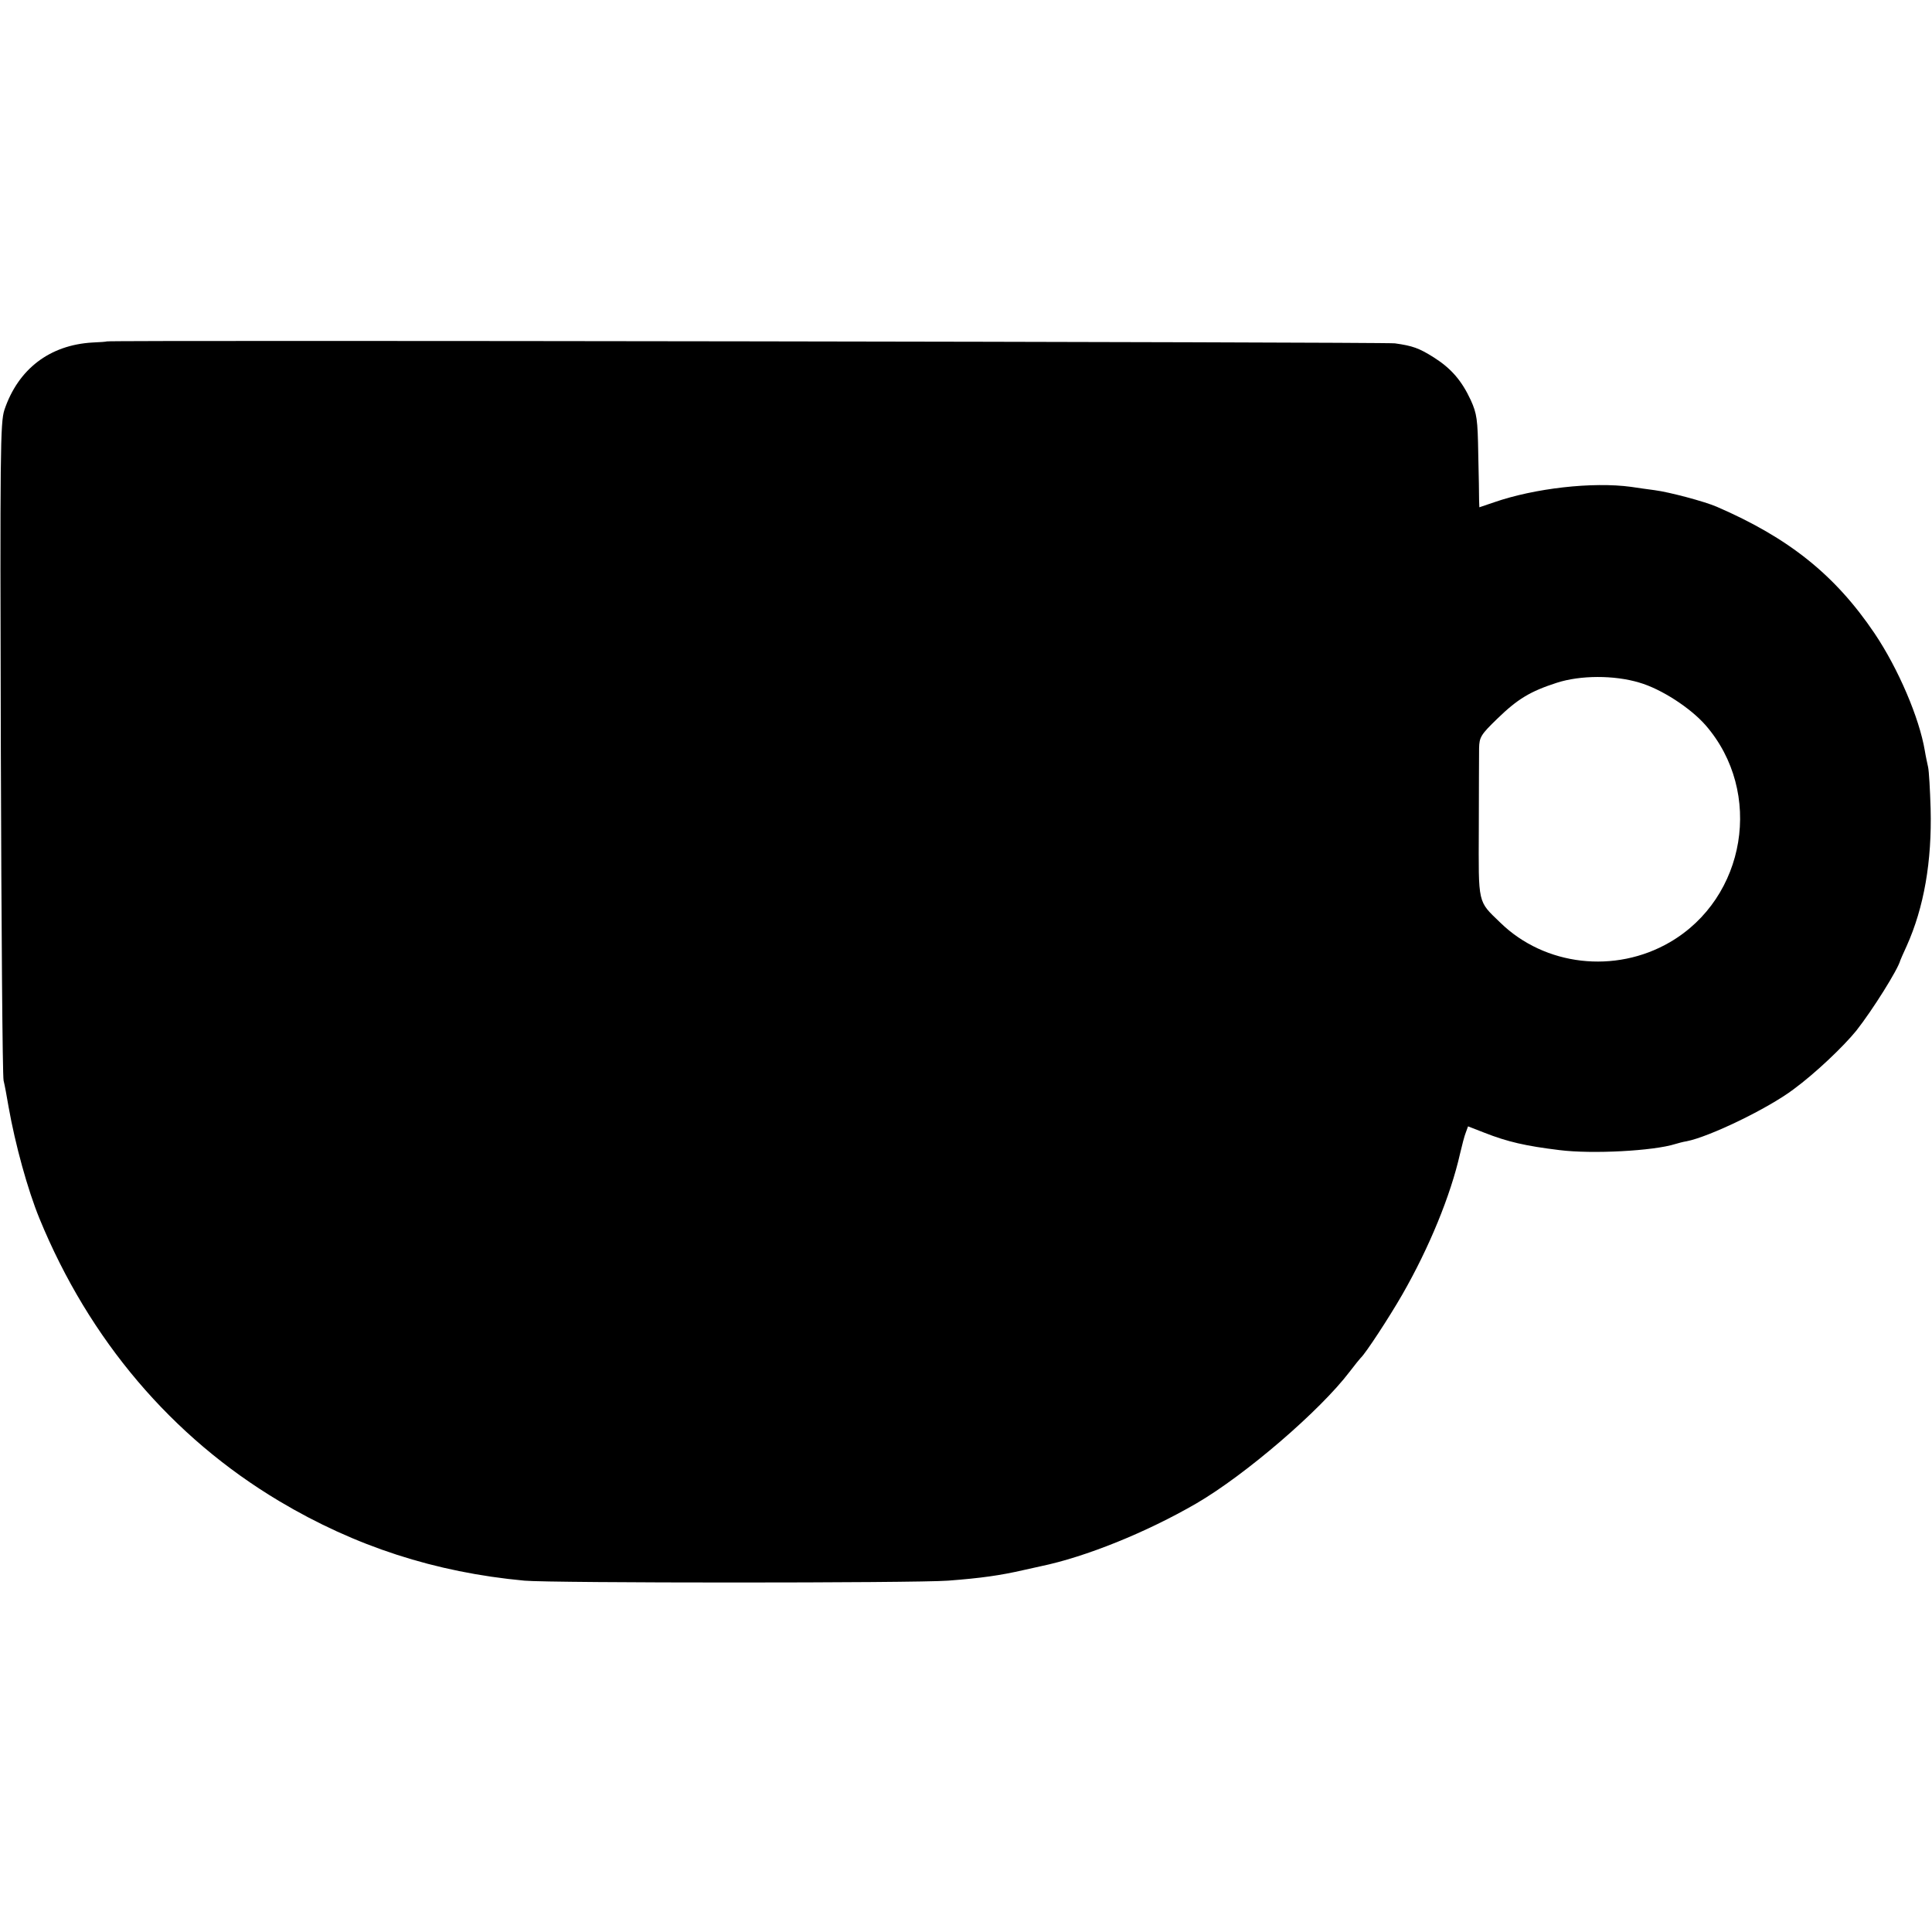
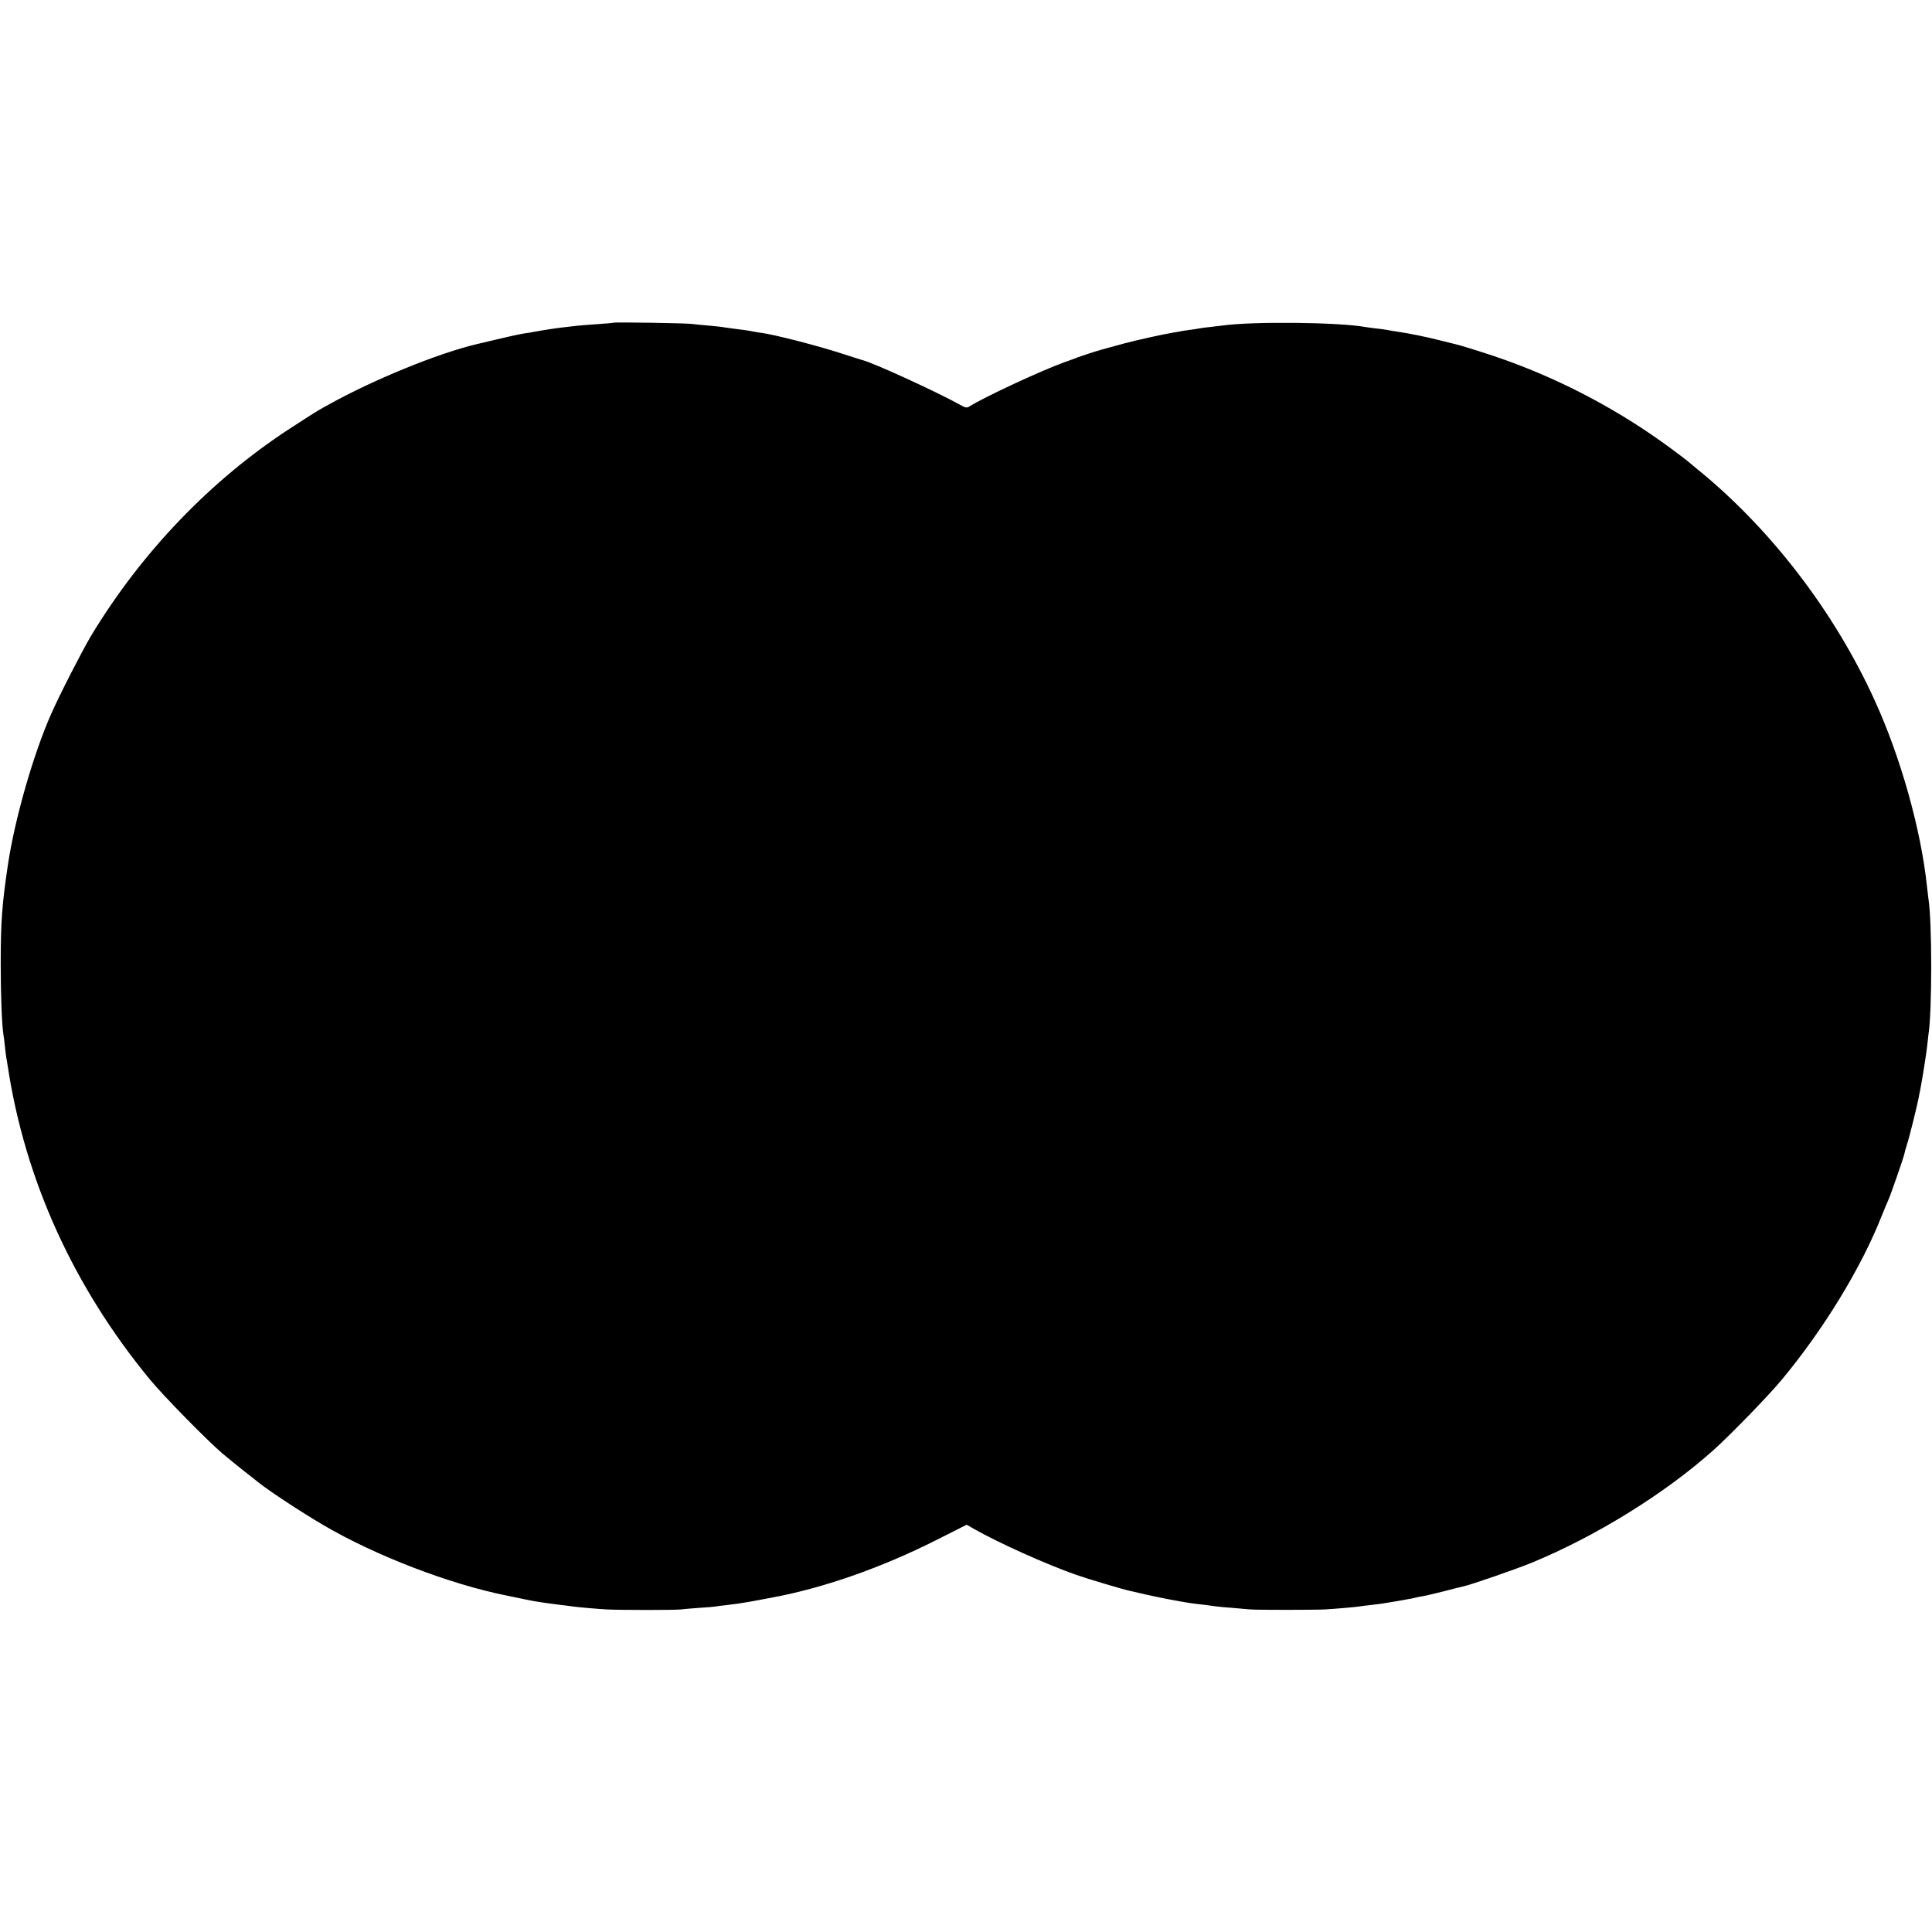
- <svg xmlns="http://www.w3.org/2000/svg" version="1.0" width="700pt" height="700pt" viewBox="0 0 700 700" preserveAspectRatio="xMidYMid meet">
-   <g transform="translate(0,700) scale(0.1,-0.1)" fill="#000000" stroke="none">
-     <path d="M387 5763 c-1 -1 -24 -3 -52 -4 -155 -9 -269 -96 -319 -244 -15 -46 -16 -145 -13 -1225 2 -646 6 -1188 10 -1205 4 -16 12 -59 18 -95 24 -136 69 -300 112 -405 180 -439 480 -792 869 -1024 275 -164 565 -258 888 -288 97 -9 1416 -9 1535 0 119 9 189 19 272 38 27 6 55 12 63 14 164 34 384 123 565 228 177 103 448 336 555 477 19 25 37 47 40 50 17 15 104 148 151 230 97 169 175 359 209 510 7 30 16 65 21 77 l8 22 59 -23 c84 -33 149 -48 272 -63 119 -15 341 -3 420 22 10 3 28 8 41 10 82 16 294 118 387 188 79 58 181 155 228 213 59 75 151 222 159 254 1 3 11 26 23 52 63 140 92 307 87 498 -2 69 -6 136 -9 150 -3 14 -9 41 -12 60 -20 119 -96 297 -182 425 -143 212 -311 346 -572 459 -44 19 -171 53 -225 60 -22 3 -60 8 -85 12 -140 19 -350 -5 -497 -56 l-53 -18 -1 26 c0 15 -1 90 -3 167 -2 126 -5 146 -27 195 -33 71 -71 115 -134 155 -54 34 -77 42 -141 51 -35 5 -4663 12 -4667 7z m5552 -1236 c80 -23 186 -92 241 -155 210 -242 147 -625 -130 -786 -198 -115 -453 -86 -614 71 -83 80 -79 64 -78 341 0 136 1 267 1 291 1 40 6 49 66 107 73 71 119 99 215 130 86 28 209 28 299 1z" />
+ <svg xmlns="http://www.w3.org/2000/svg" version="1.0" width="1350pt" height="1350pt" viewBox="0 0 1350 1350" preserveAspectRatio="xMidYMid meet">
+   <g transform="translate(0,1350) scale(0.1,-0.1)" fill="#000000" stroke="none">
+     <path d="M4288 11245 c-1 -1 -52 -6 -113 -10 -60 -4 -123 -9 -140 -11 -16 -2 -48 -6 -70 -8 -61 -6 -171 -23 -218 -32 -16 -3 -38 -7 -50 -9 -44 -5 -105 -18 -227 -47 -69 -16 -132 -31 -140 -33 -273 -65 -721 -248 -1035 -423 -86 -47 -89 -50 -270 -167 -553 -360 -1037 -865 -1390 -1450 -60 -101 -221 -414 -278 -545 -124 -279 -255 -737 -302 -1055 -41 -275 -50 -398 -50 -690 0 -223 8 -424 19 -495 3 -14 7 -50 10 -80 3 -30 8 -66 10 -80 3 -14 7 -41 10 -60 121 -796 460 -1542 994 -2190 96 -116 396 -422 507 -517 33 -28 101 -83 150 -122 50 -39 95 -74 100 -79 78 -62 300 -208 455 -299 363 -213 883 -413 1280 -492 88 -18 93 -19 140 -29 25 -6 68 -13 95 -17 28 -4 59 -9 70 -10 11 -2 45 -6 75 -10 30 -3 66 -8 80 -10 40 -6 170 -17 240 -21 92 -5 478 -5 520 0 19 3 76 7 126 11 51 3 100 7 110 9 11 2 46 7 79 10 33 4 71 9 85 11 64 10 99 16 145 25 28 5 61 12 75 14 368 67 777 210 1165 406 l210 106 50 -29 c172 -98 508 -249 717 -322 73 -26 329 -102 364 -109 11 -2 57 -13 104 -24 47 -11 123 -27 170 -36 157 -29 146 -27 265 -41 28 -4 61 -8 75 -10 14 -2 63 -7 110 -10 47 -4 103 -9 125 -11 48 -4 447 -4 525 0 68 4 220 17 240 21 8 2 44 6 80 10 36 4 74 9 85 11 10 2 35 6 55 9 20 3 47 8 60 10 14 3 41 8 60 11 19 3 41 7 49 10 8 2 30 7 50 10 20 3 88 19 151 35 63 17 126 32 139 35 48 10 360 118 466 161 450 184 939 486 1280 792 116 104 388 384 476 491 293 353 554 780 698 1145 18 44 38 94 46 110 16 35 105 291 111 319 2 11 10 40 18 65 17 50 69 262 82 326 4 22 8 45 10 50 4 21 24 132 29 170 4 22 8 51 10 65 3 14 7 50 11 80 3 30 7 66 9 79 26 162 26 790 0 952 -2 13 -6 51 -10 84 -41 393 -183 902 -365 1300 -283 623 -733 1208 -1250 1625 -30 25 -57 47 -60 50 -3 3 -54 42 -115 87 -351 259 -742 468 -1150 615 -95 35 -310 103 -355 113 -8 2 -52 13 -97 24 -101 26 -222 51 -318 65 -22 3 -51 8 -65 11 -14 3 -47 7 -75 10 -27 3 -61 8 -75 10 -186 34 -792 40 -1000 10 -14 -2 -52 -6 -85 -10 -33 -3 -67 -8 -75 -10 -8 -2 -37 -6 -65 -10 -27 -3 -57 -8 -65 -10 -8 -2 -32 -6 -52 -9 -58 -9 -254 -52 -343 -76 -162 -44 -181 -49 -245 -70 -36 -12 -72 -24 -80 -27 -8 -4 -17 -7 -20 -8 -3 -1 -14 -5 -25 -9 -11 -4 -33 -13 -50 -18 -151 -54 -557 -242 -661 -308 -19 -12 -28 -10 -70 14 -165 91 -610 295 -679 310 -5 1 -66 21 -135 43 -170 56 -481 136 -575 148 -11 1 -33 5 -50 8 -32 7 -69 12 -150 22 -27 4 -61 8 -75 11 -14 2 -59 6 -100 10 -41 3 -86 8 -100 10 -28 6 -546 14 -552 9z" />
  </g>
</svg>
